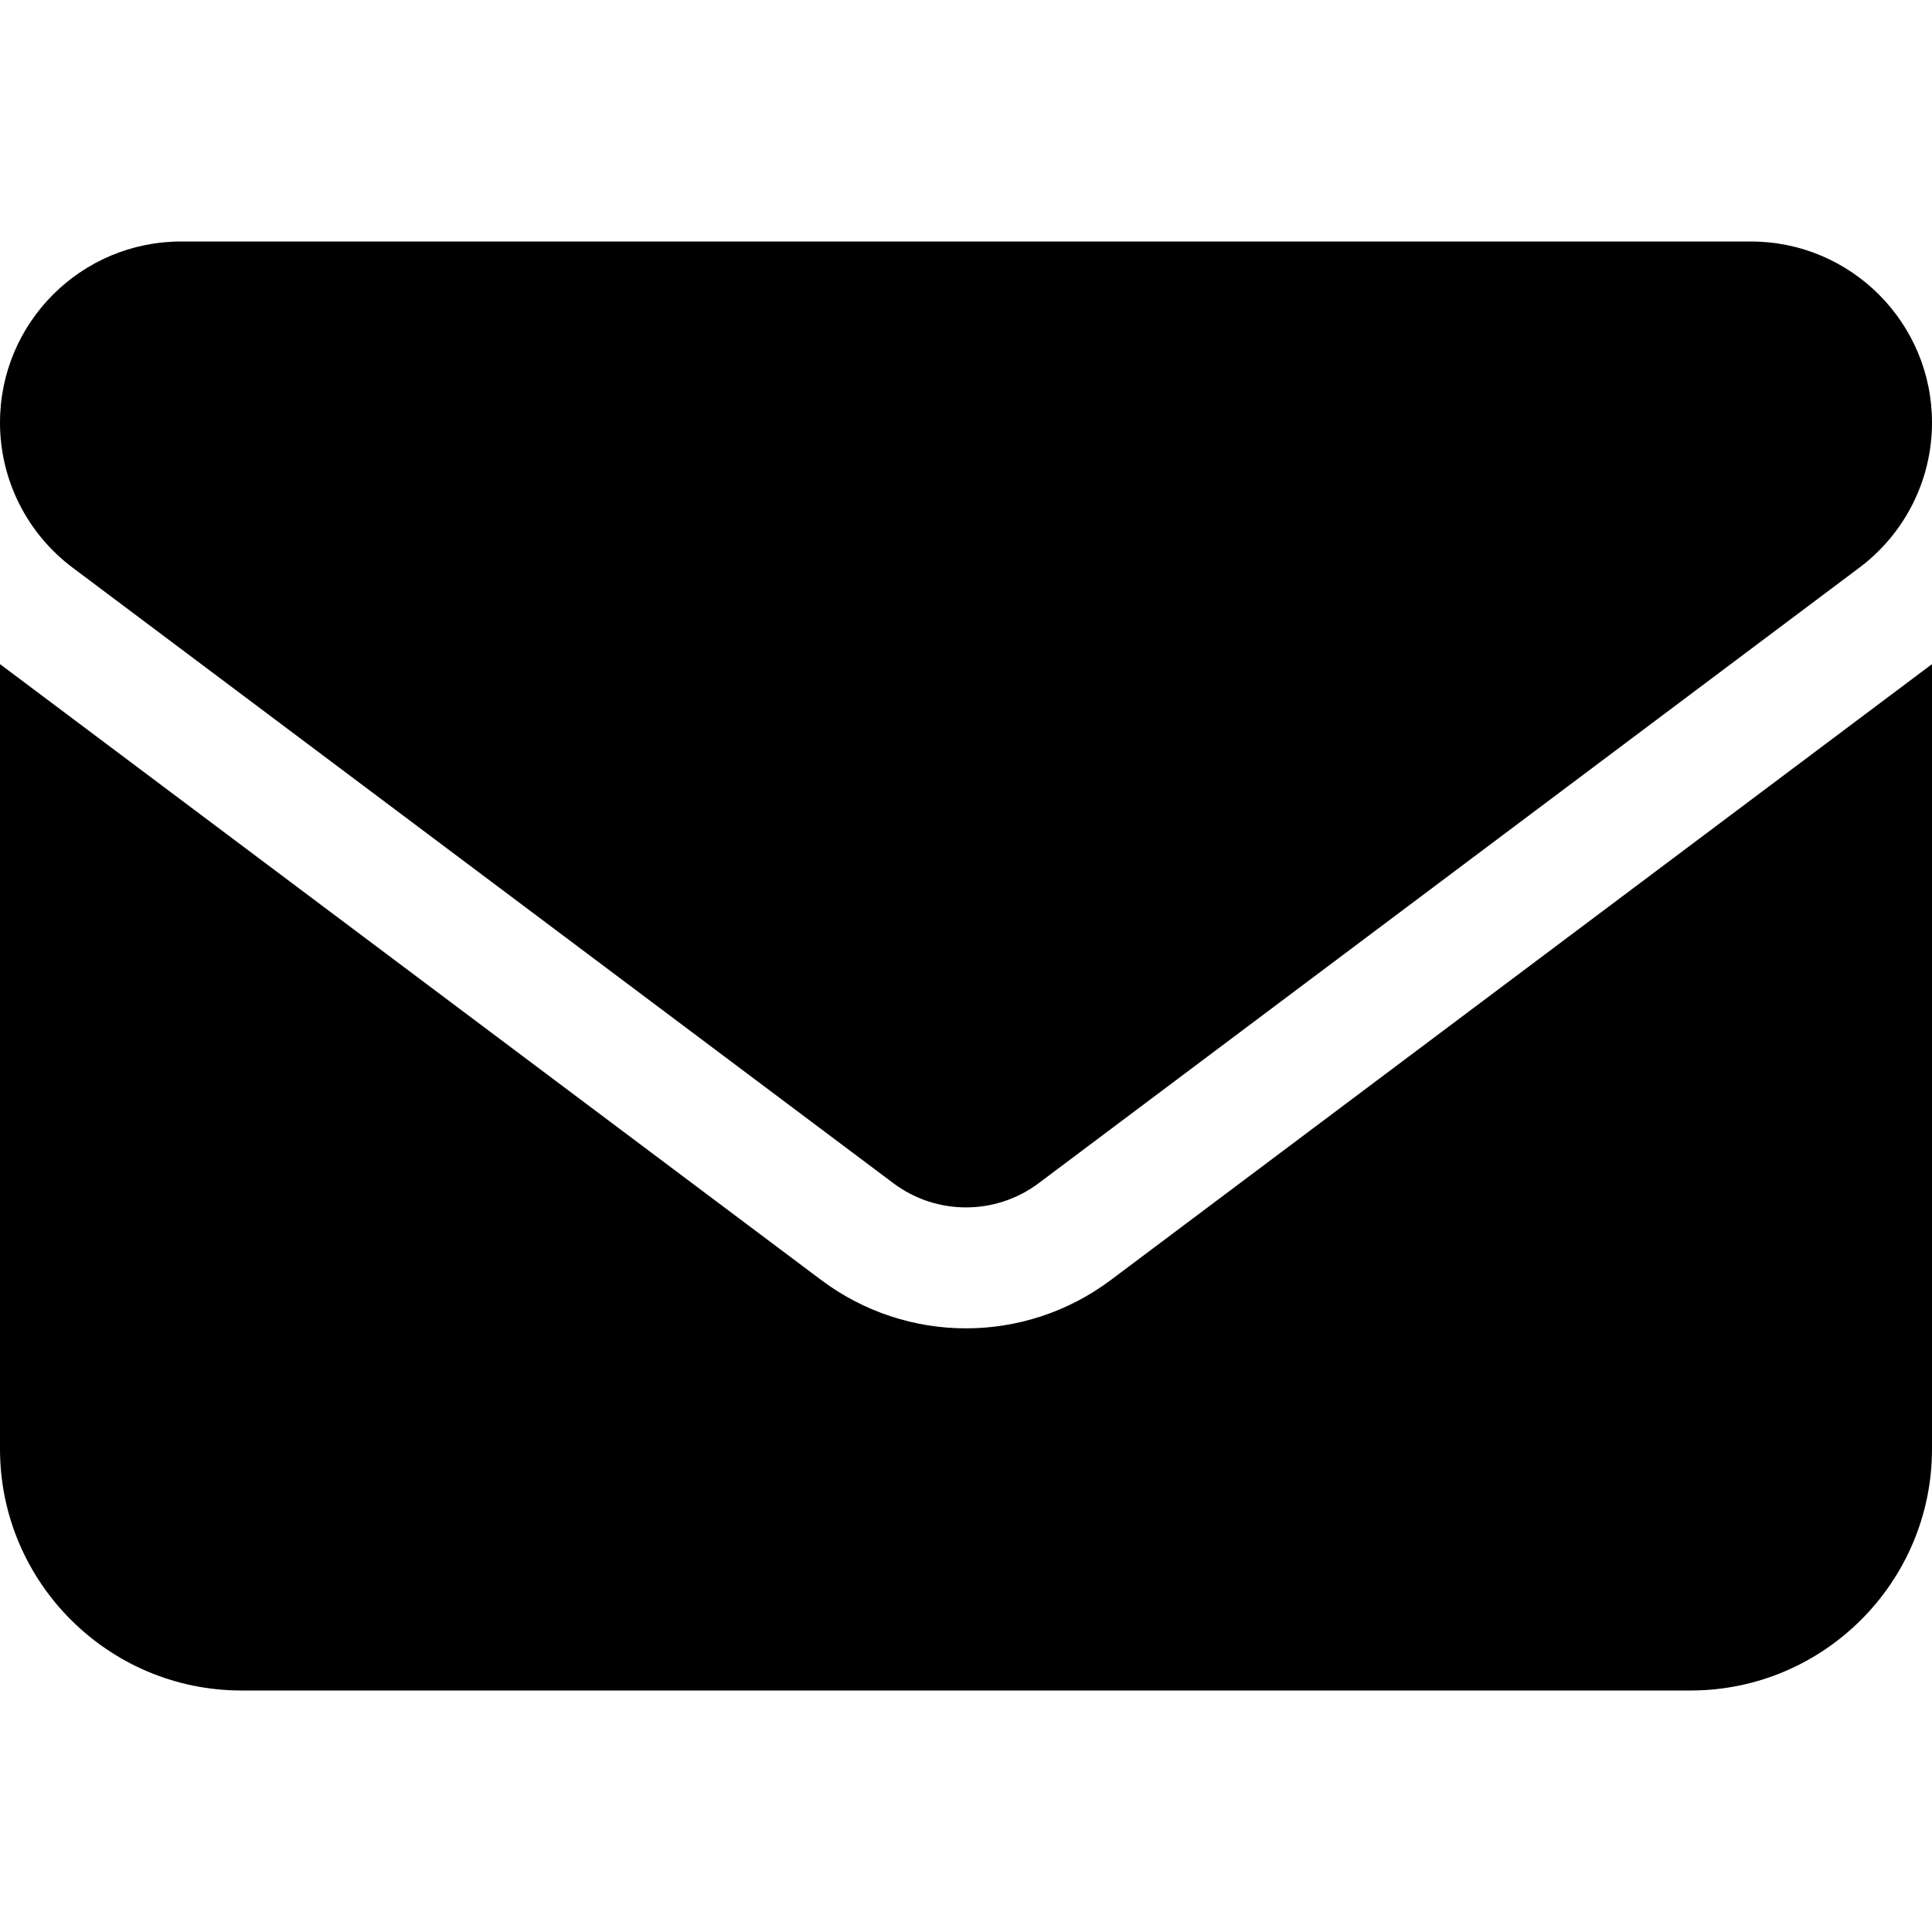
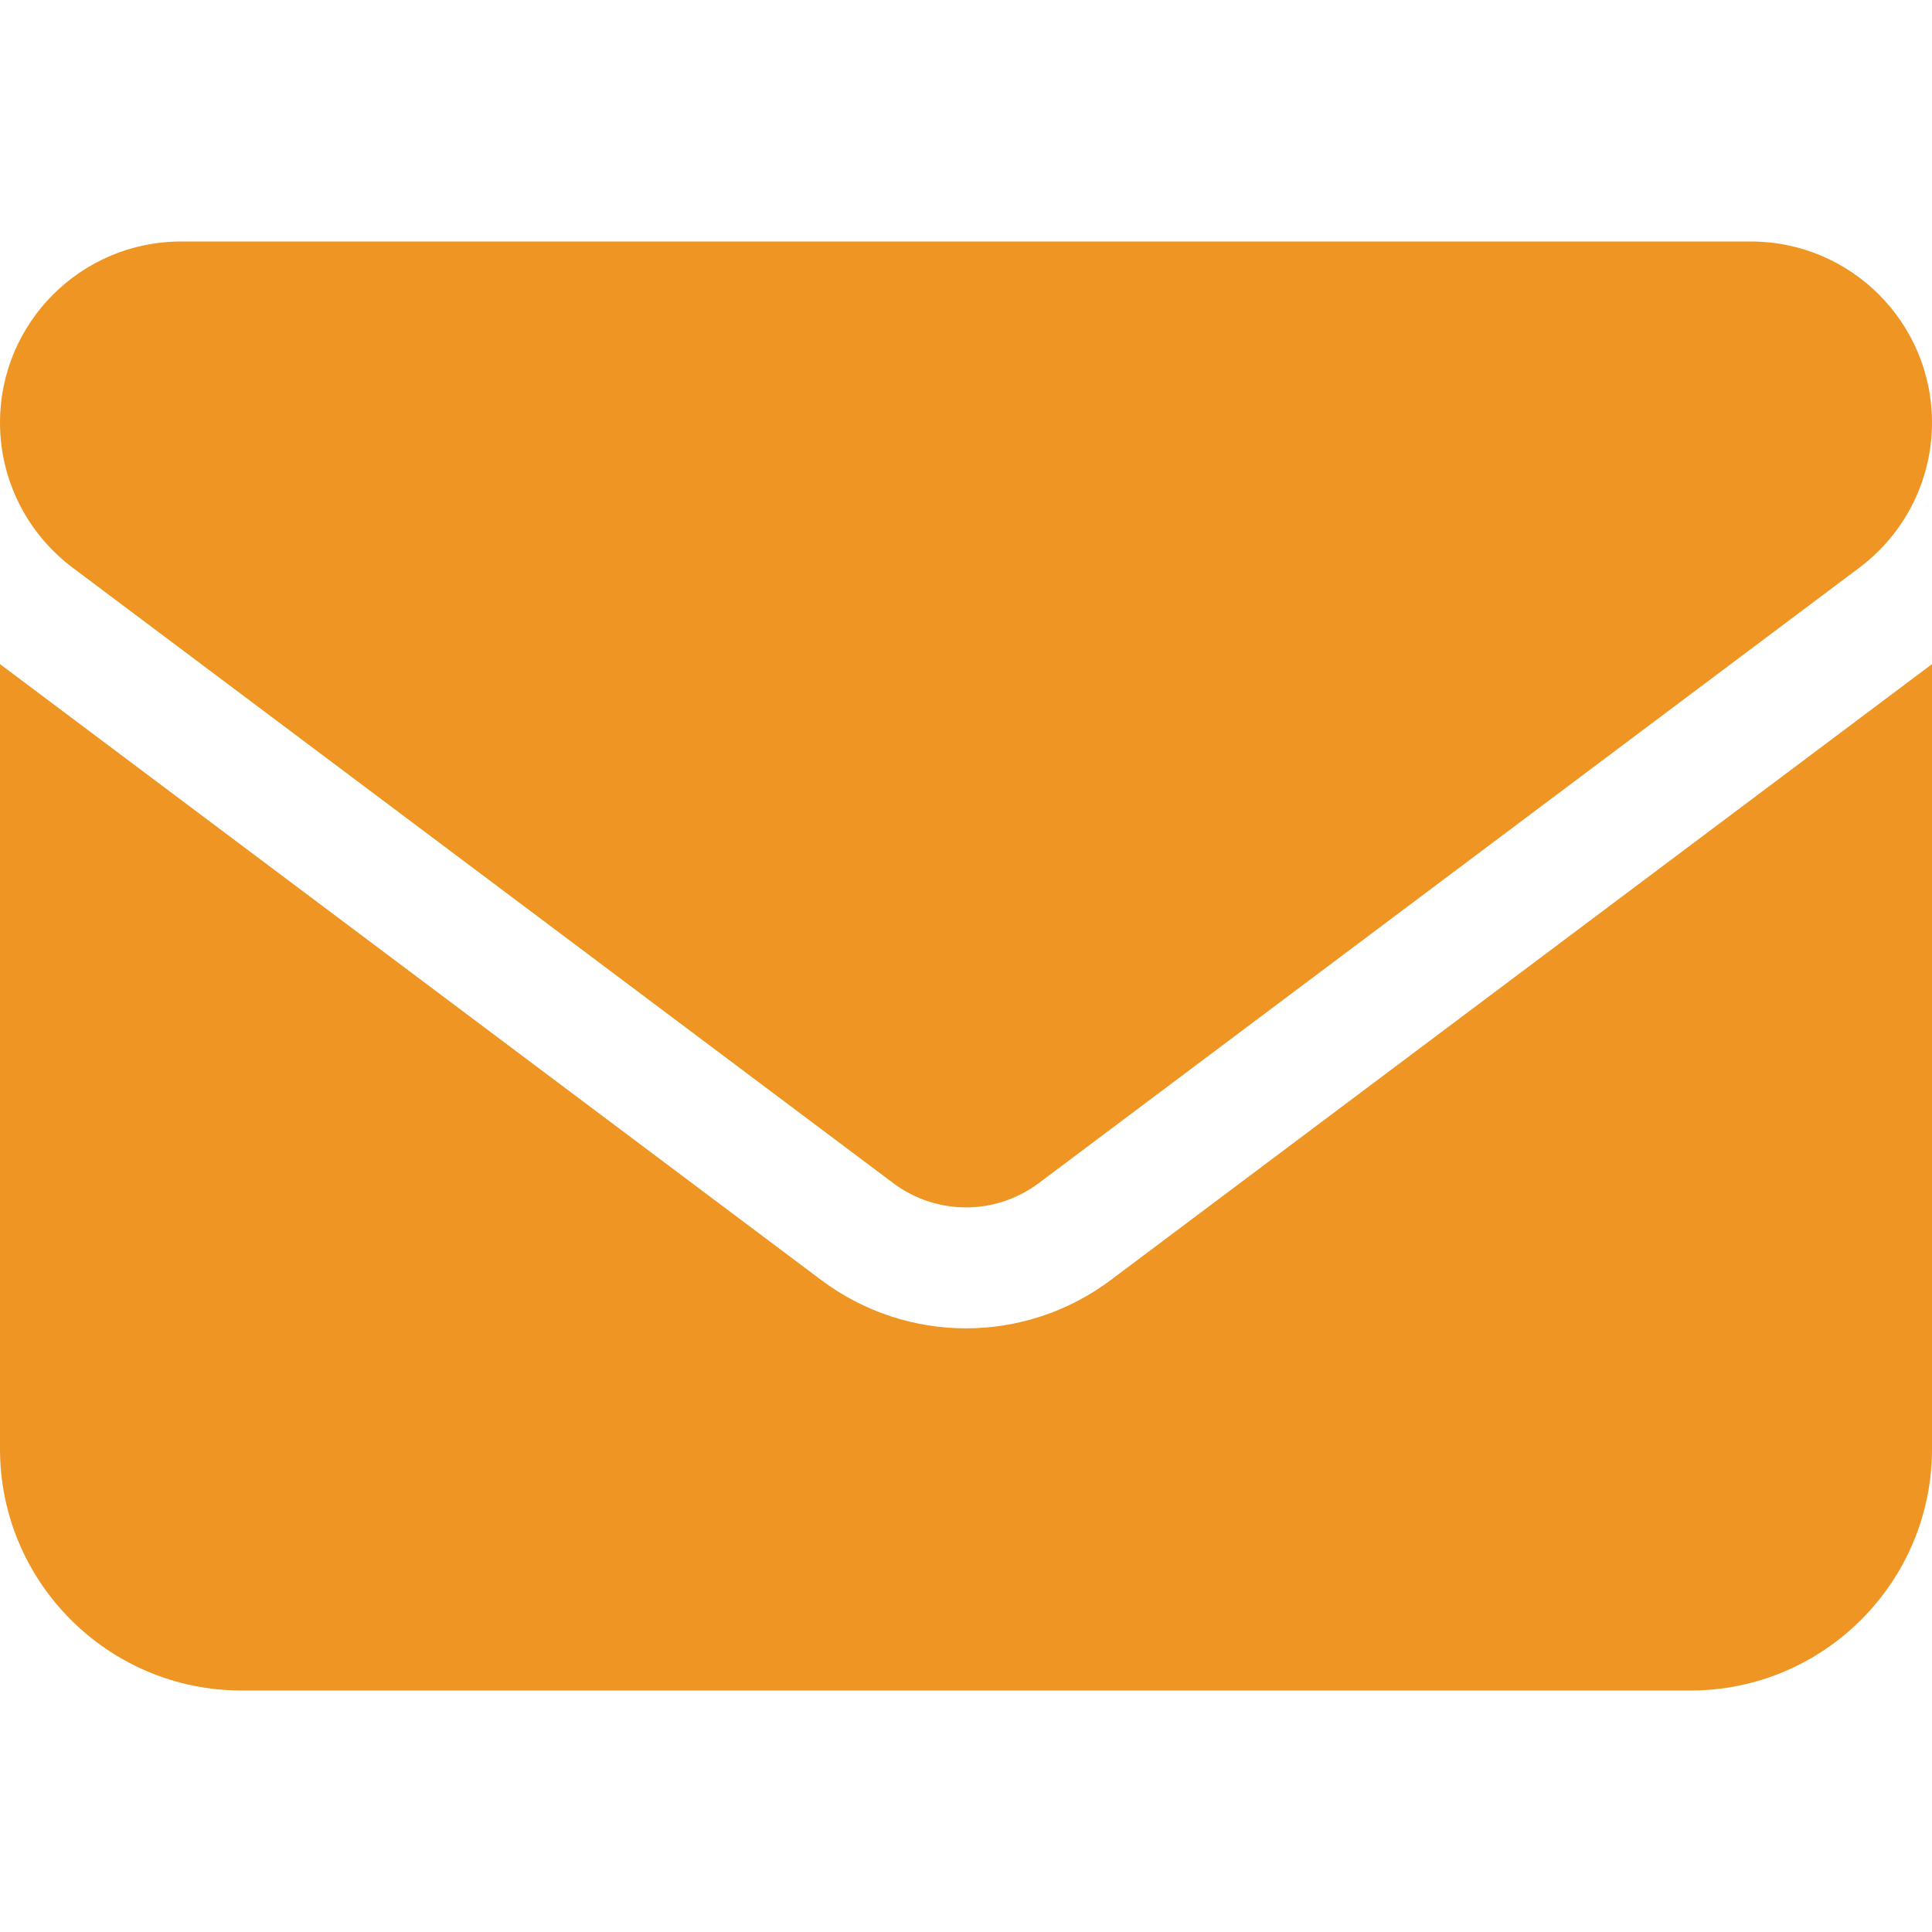
- <svg xmlns="http://www.w3.org/2000/svg" viewBox="0 0 512 512">
+ <svg xmlns="http://www.w3.org/2000/svg" fill="#ef9523" viewBox="0 0 512 512">
  <path d="M48 64C21.5 64 0 85.5 0 112c0 15.1 7.1 29.3 19.2 38.4L236.8 313.6c11.4 8.5 27 8.5 38.4 0L492.8 150.4c12.1-9.1 19.2-23.3 19.2-38.4c0-26.5-21.5-48-48-48L48 64zM0 176L0 384c0 35.3 28.7 64 64 64l384 0c35.3 0 64-28.7 64-64l0-208L294.4 339.2c-22.8 17.1-54 17.1-76.8 0L0 176z" />
</svg>
